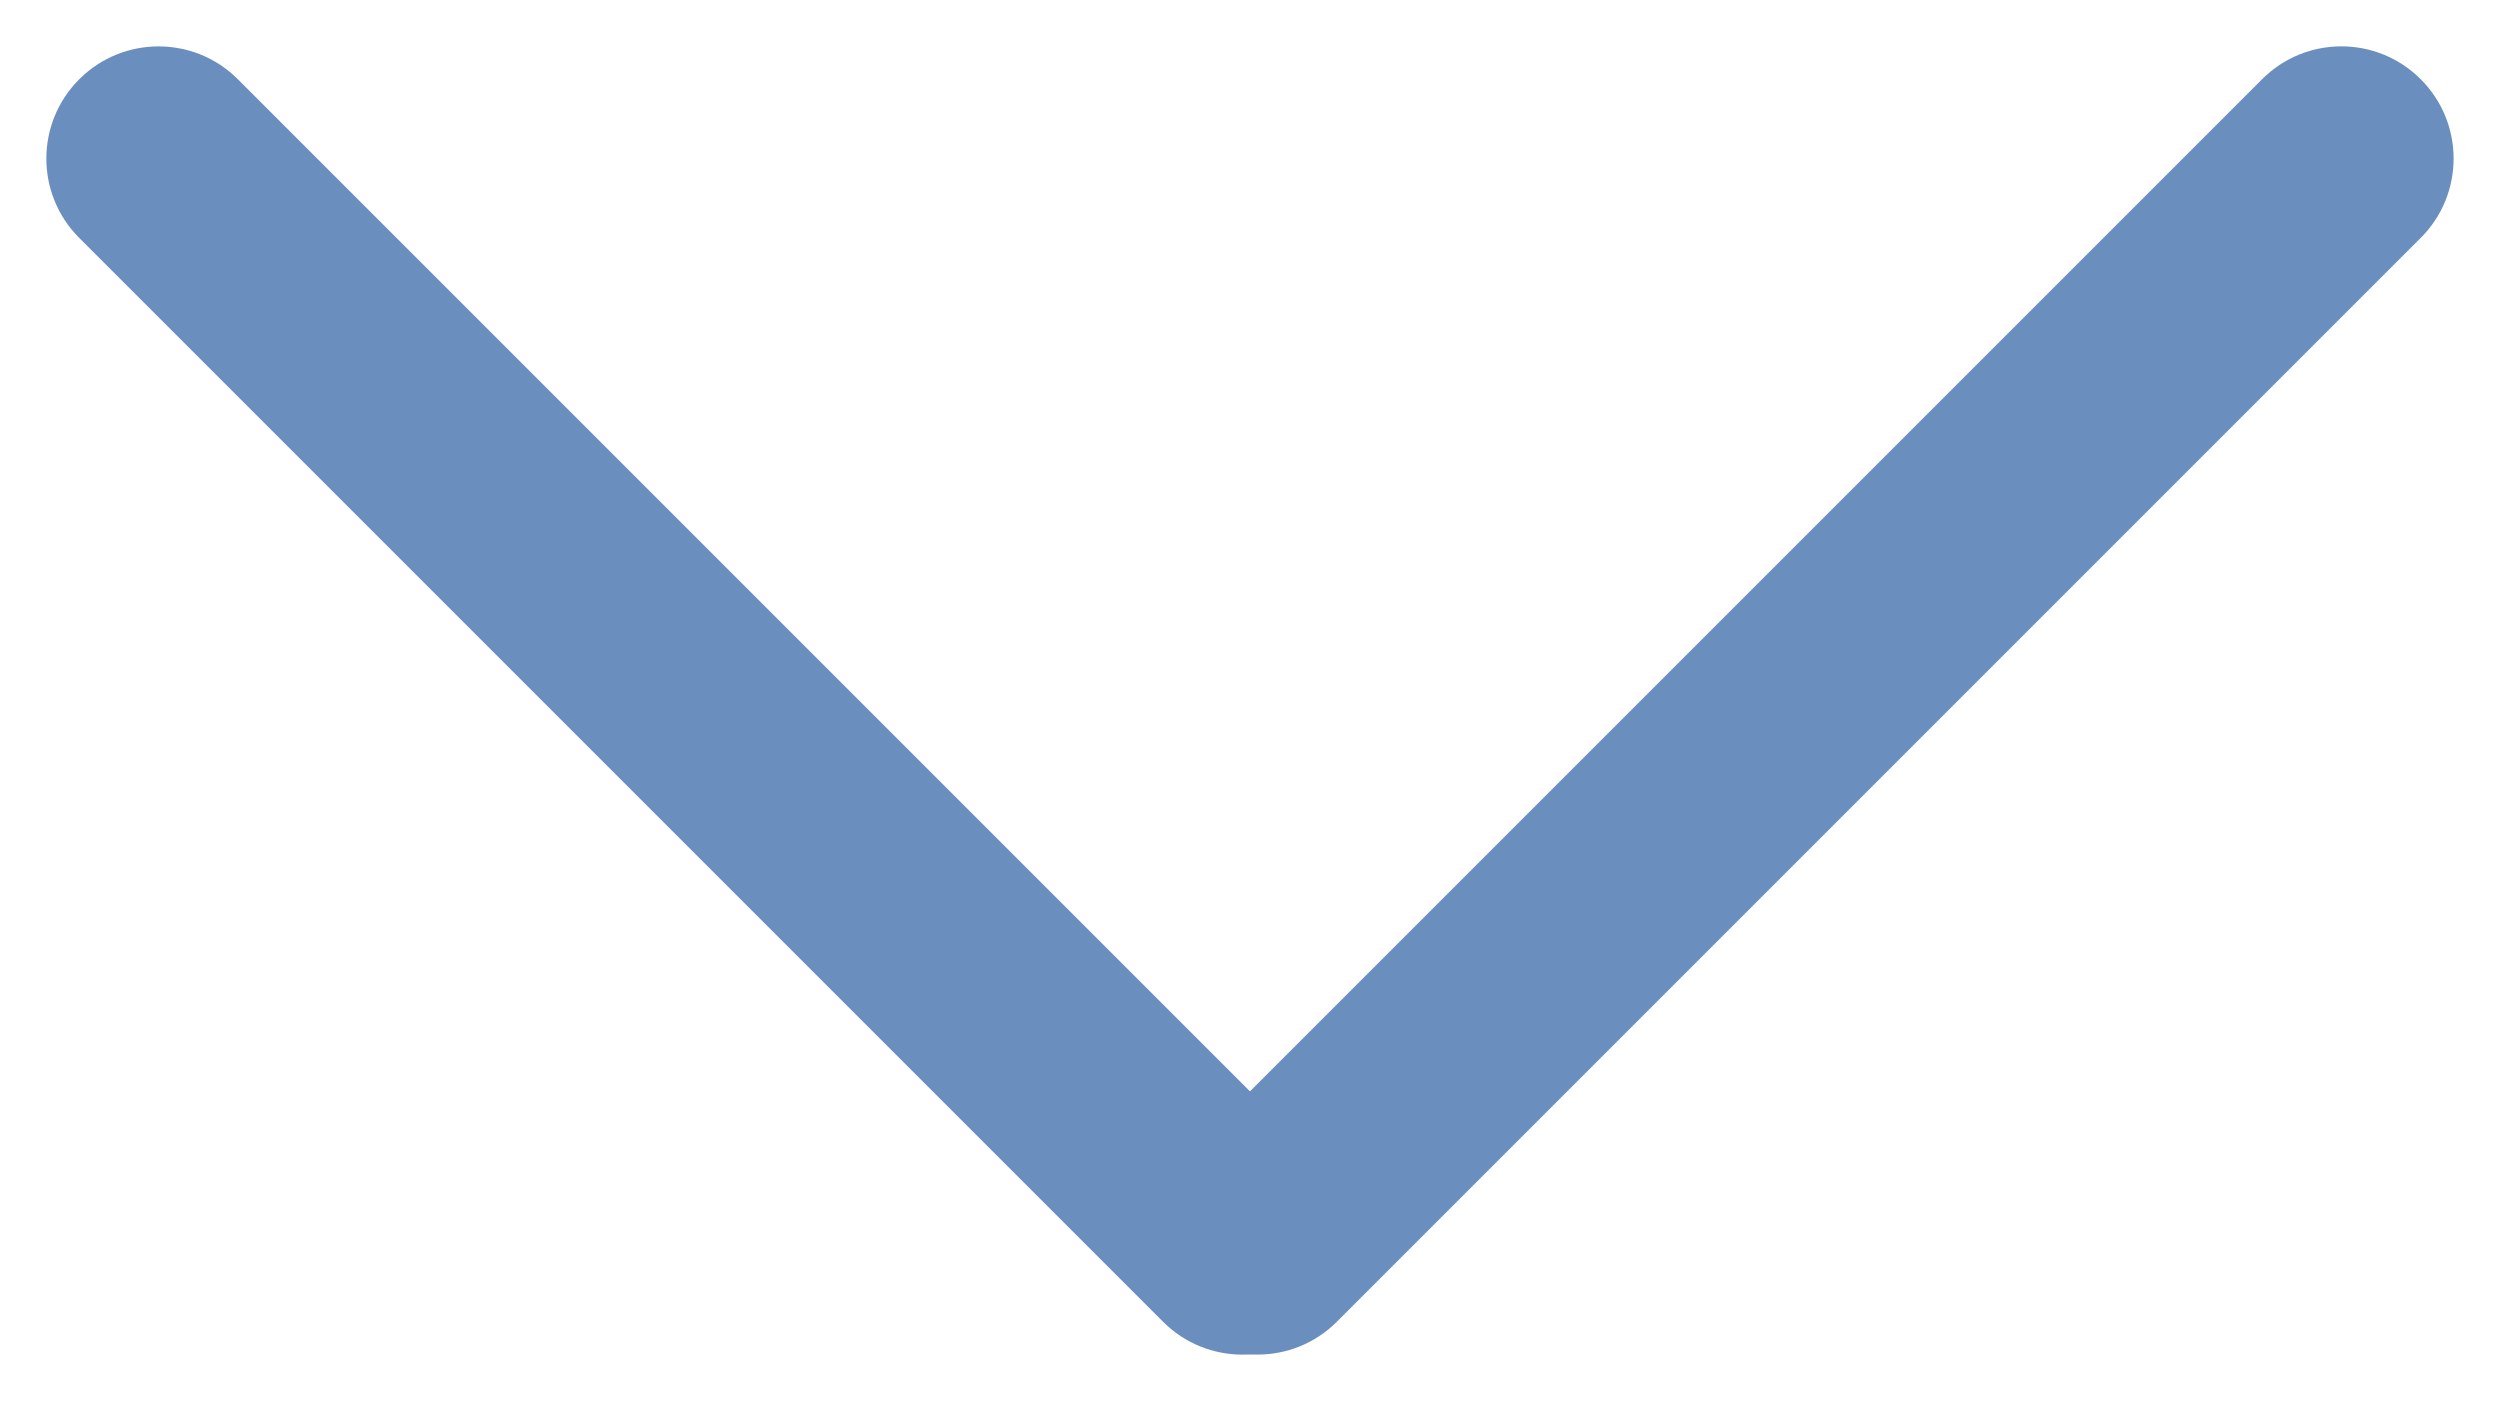
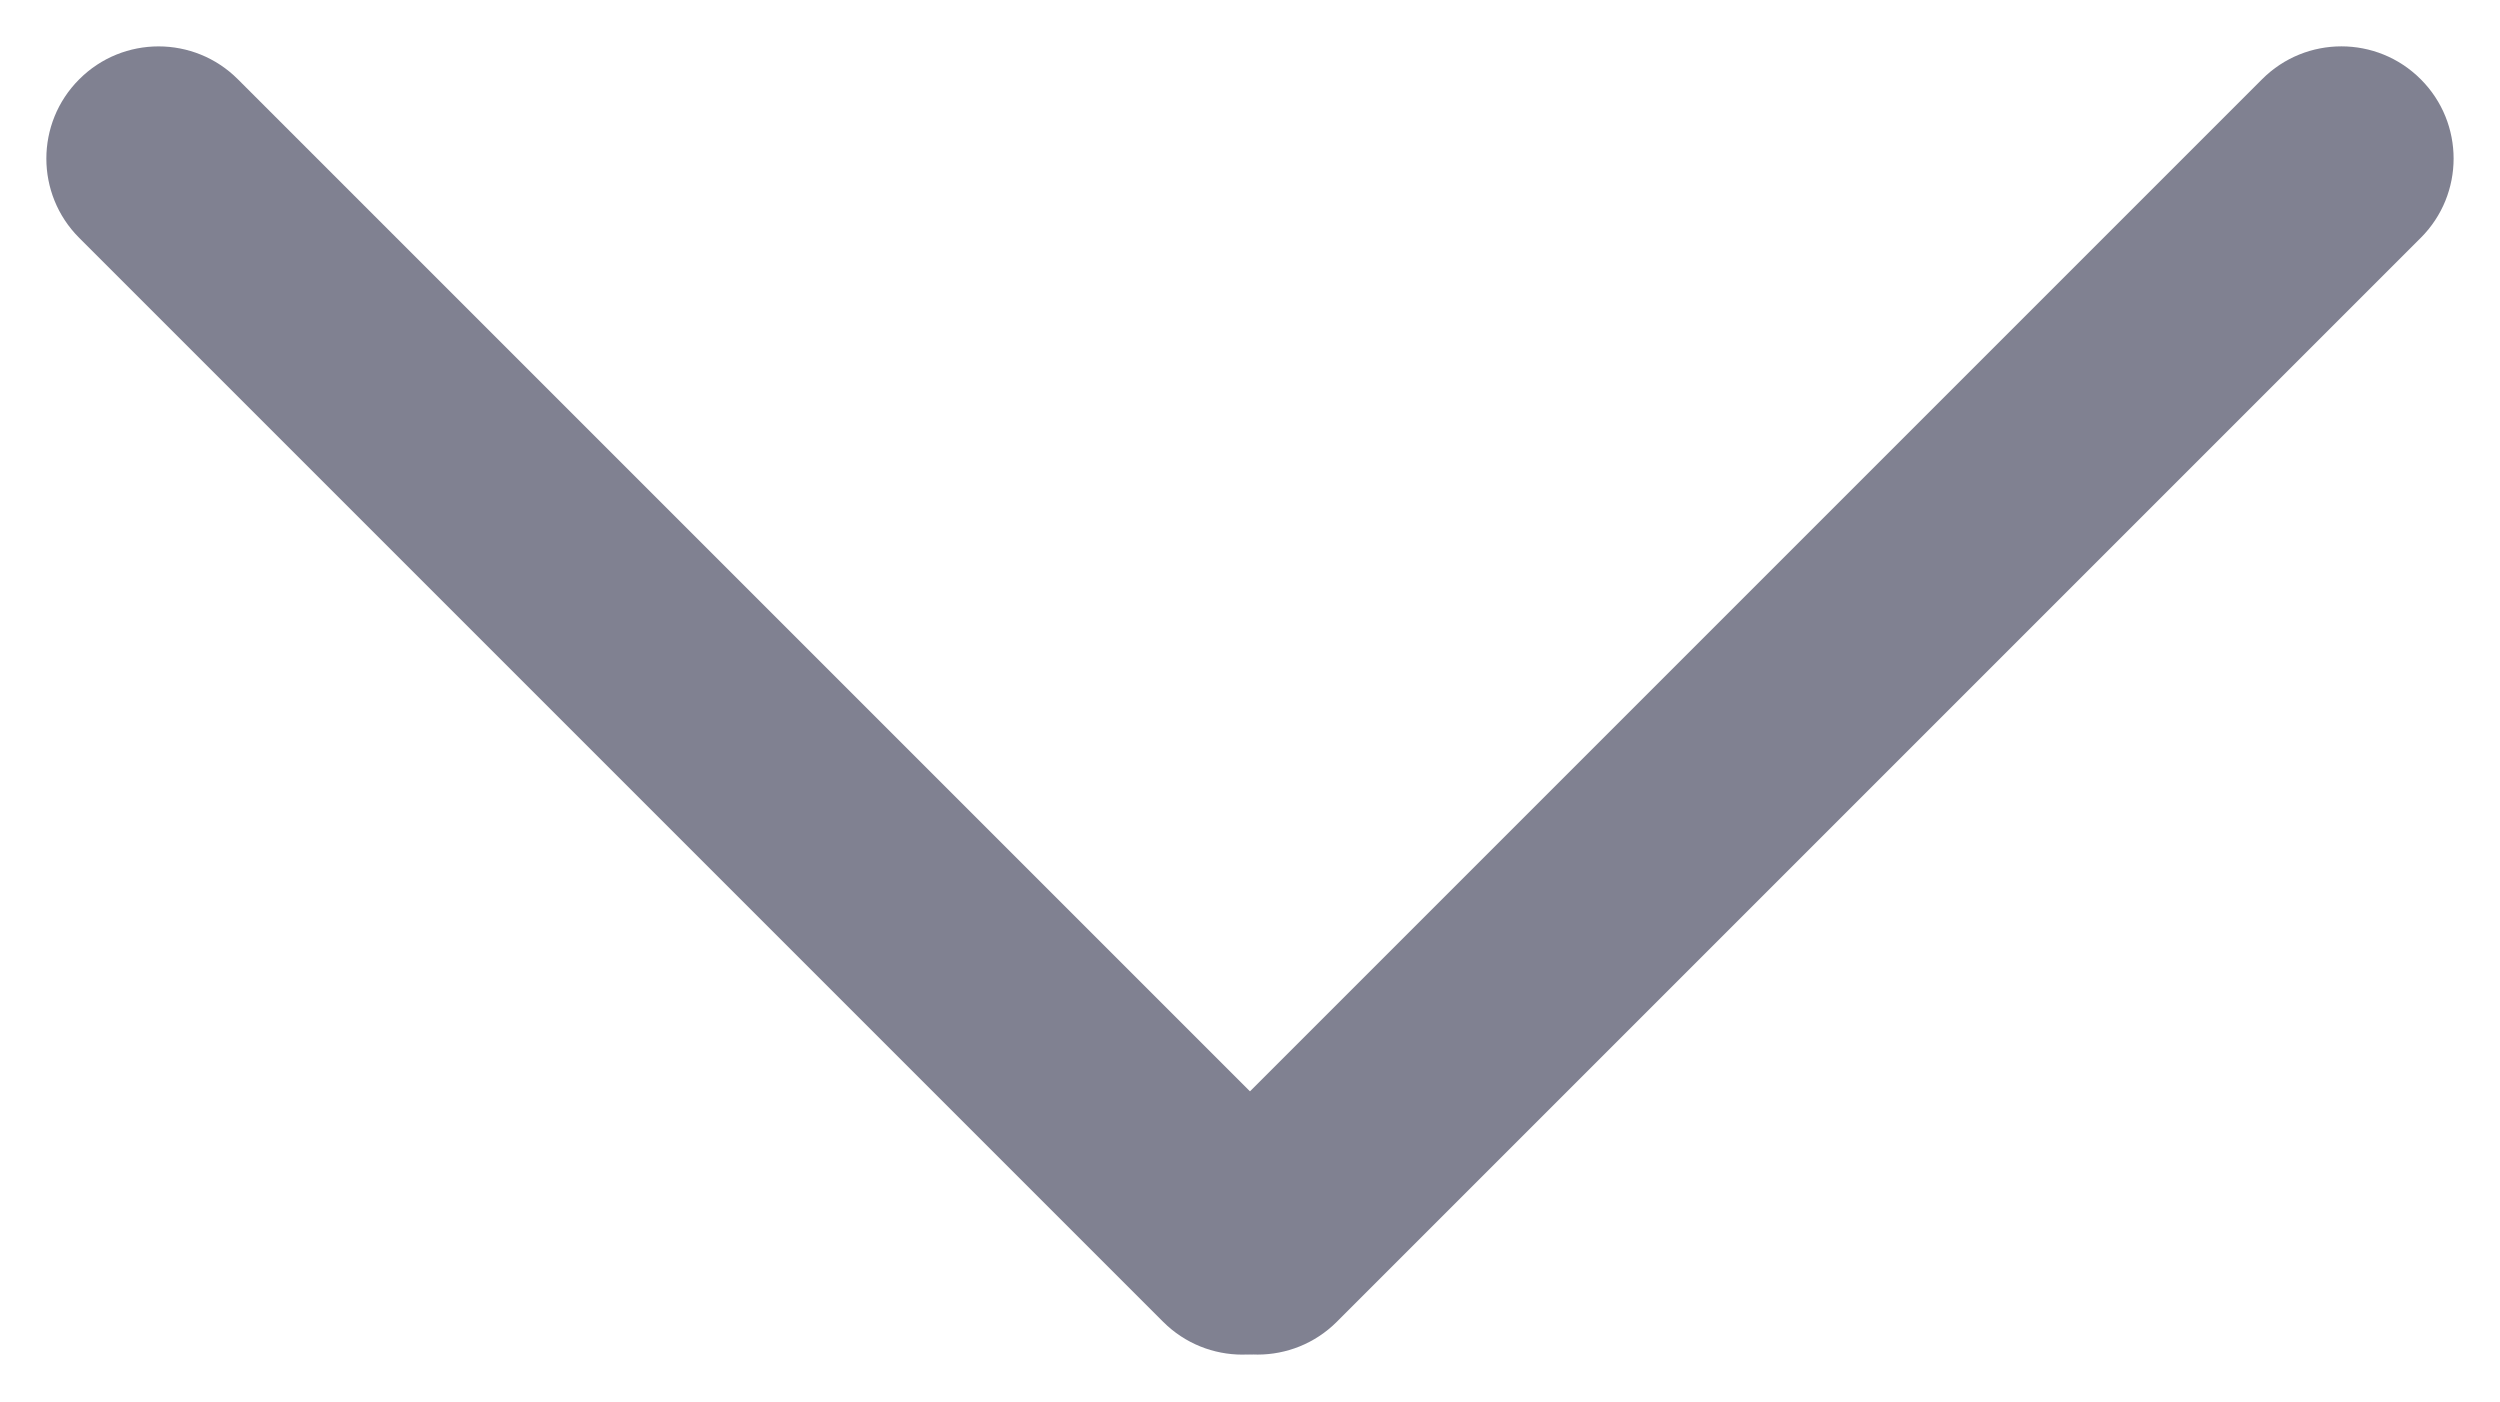
<svg xmlns="http://www.w3.org/2000/svg" width="14.275" height="8" viewBox="0 0 14.275 8">
  <g id="Group_314" data-name="Group 314" transform="translate(14.275 0) rotate(90)">
-     <rect id="Rectangle_44" data-name="Rectangle 44" width="10.033" height="1.281" rx="0.64" transform="translate(8 7.181) rotate(135)" fill="#6a8ebe" />
-     <rect id="Rectangle_45" data-name="Rectangle 45" width="10.033" height="1.281" rx="0.64" transform="translate(7.094 8) rotate(-135)" fill="#6a8ebe" />
+     <rect id="Rectangle_44" data-name="Rectangle 44" width="10.033" height="1.281" rx="0.64" transform="translate(8 7.181) rotate(135)" fill="#808191" />
+     <rect id="Rectangle_45" data-name="Rectangle 45" width="10.033" height="1.281" rx="0.64" transform="translate(7.094 8) rotate(-135)" fill="#808191" />
  </g>
</svg>
